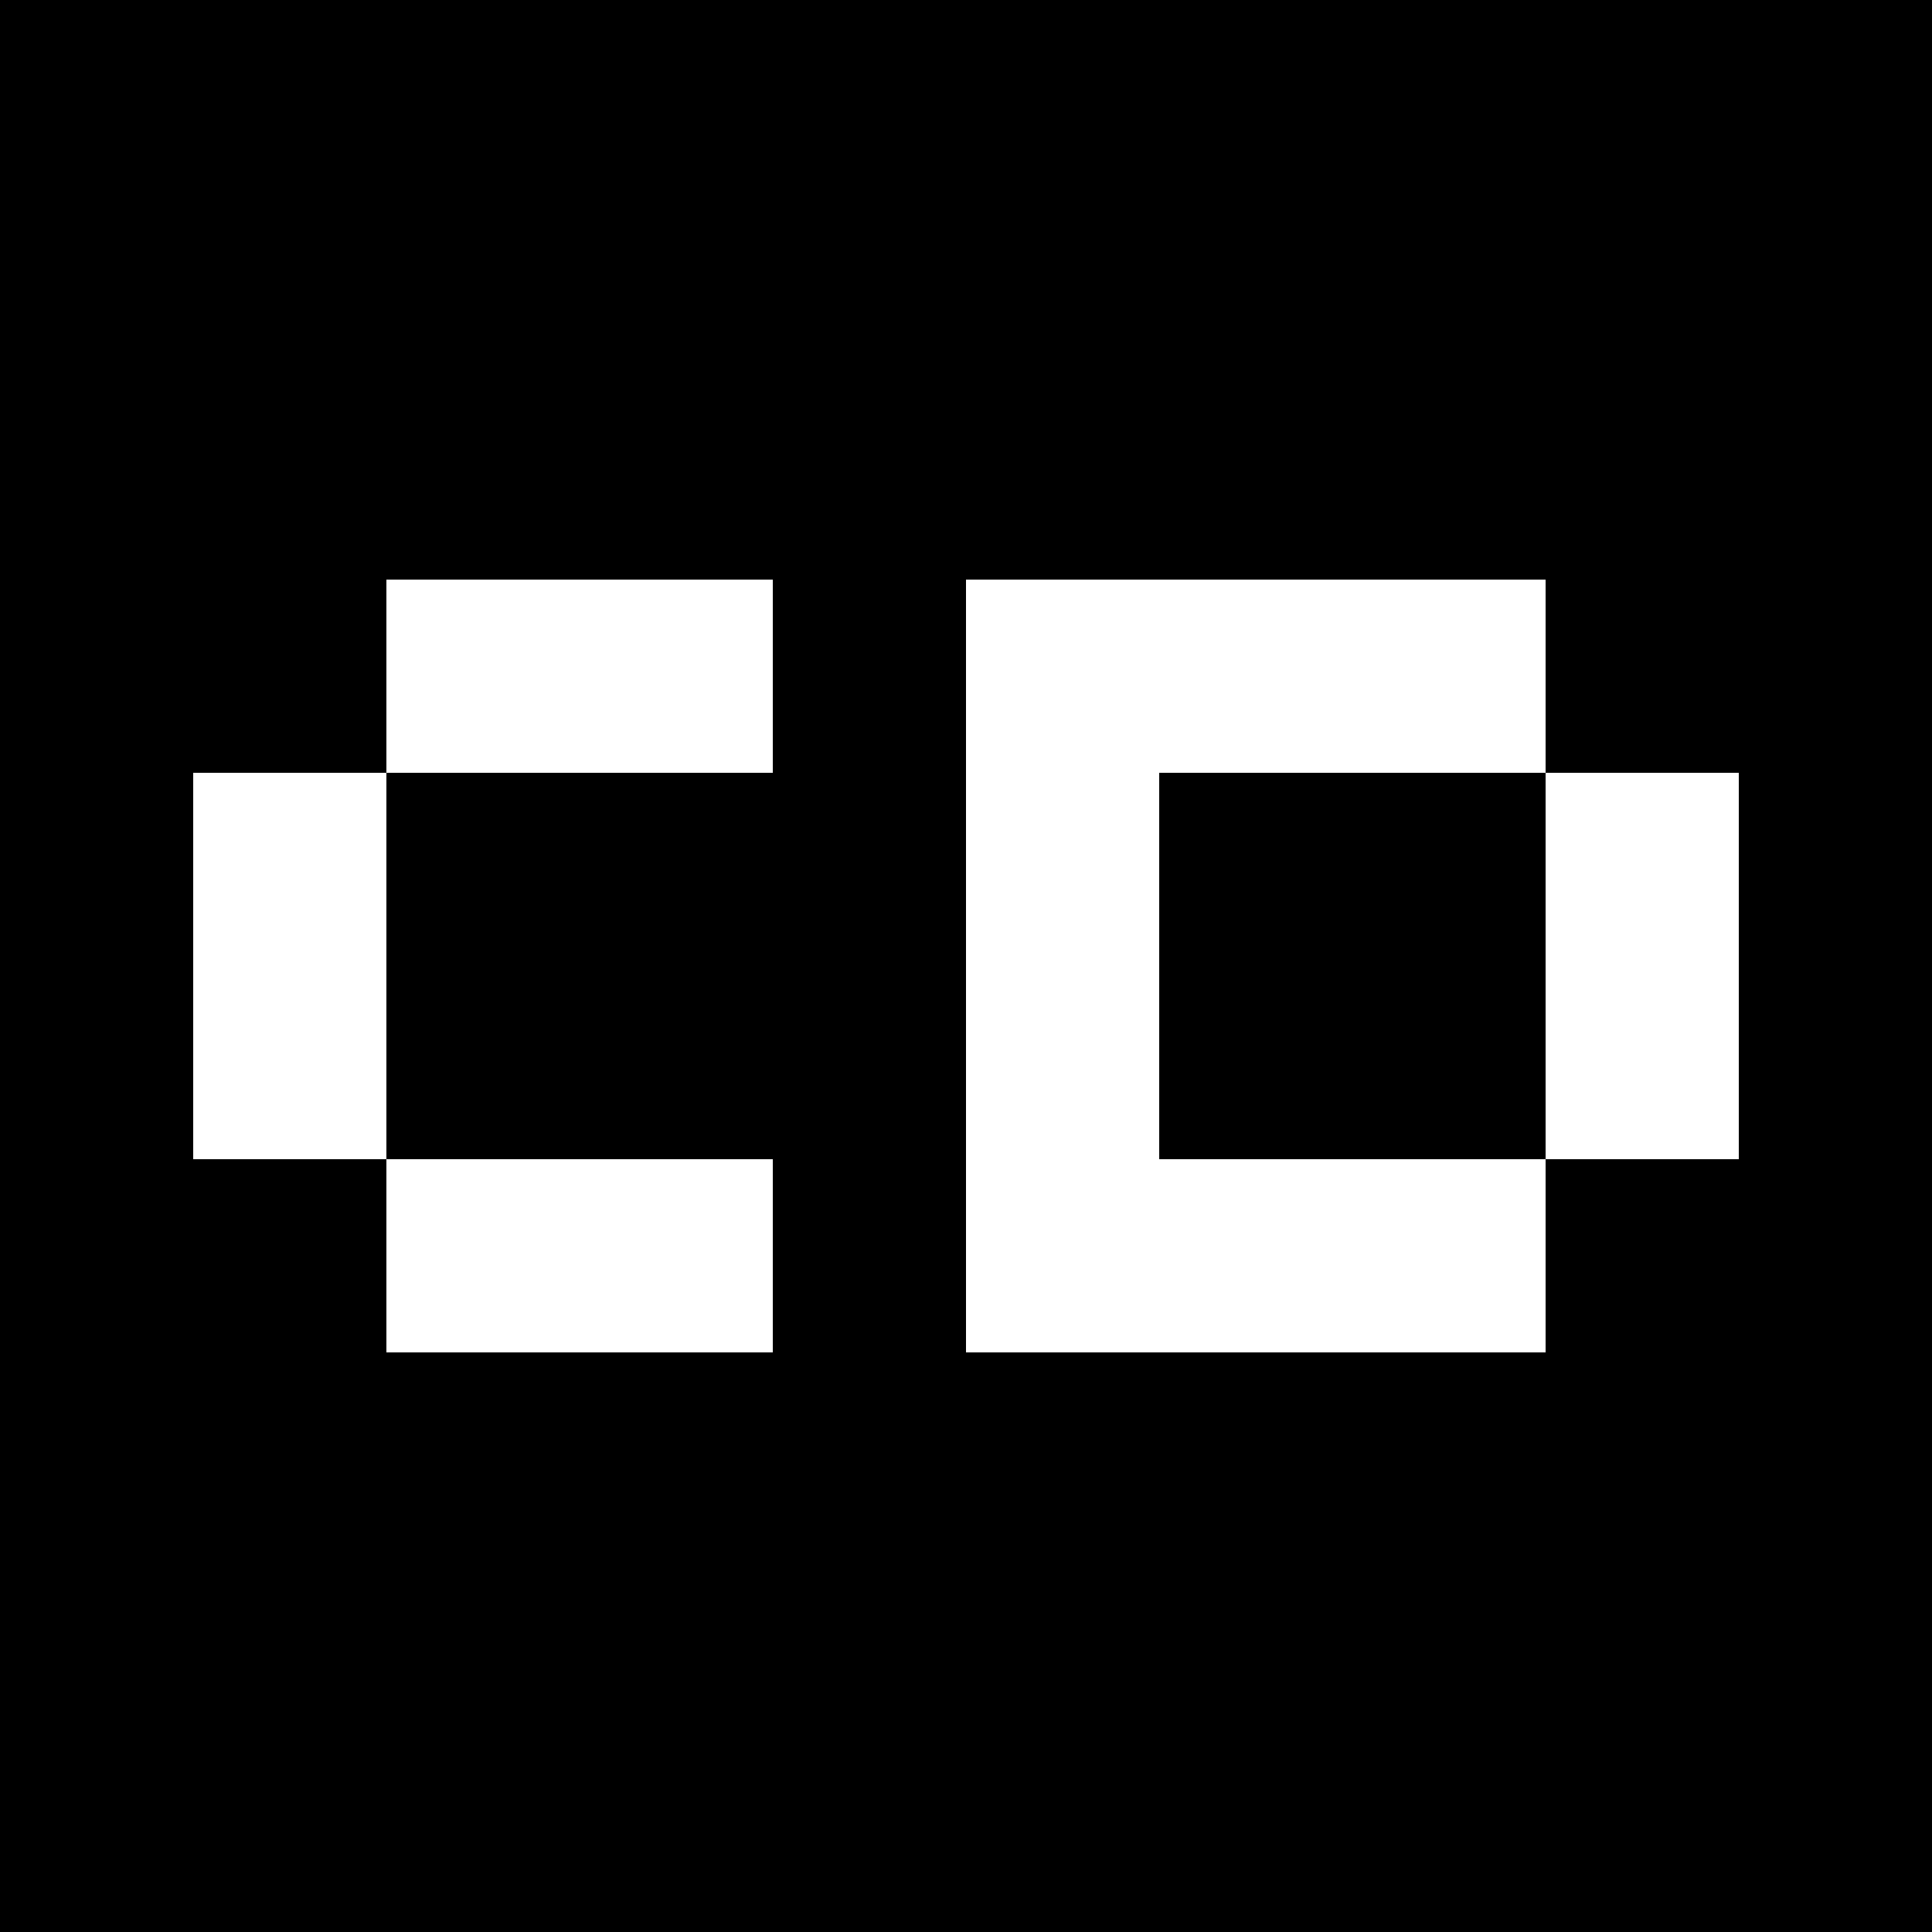
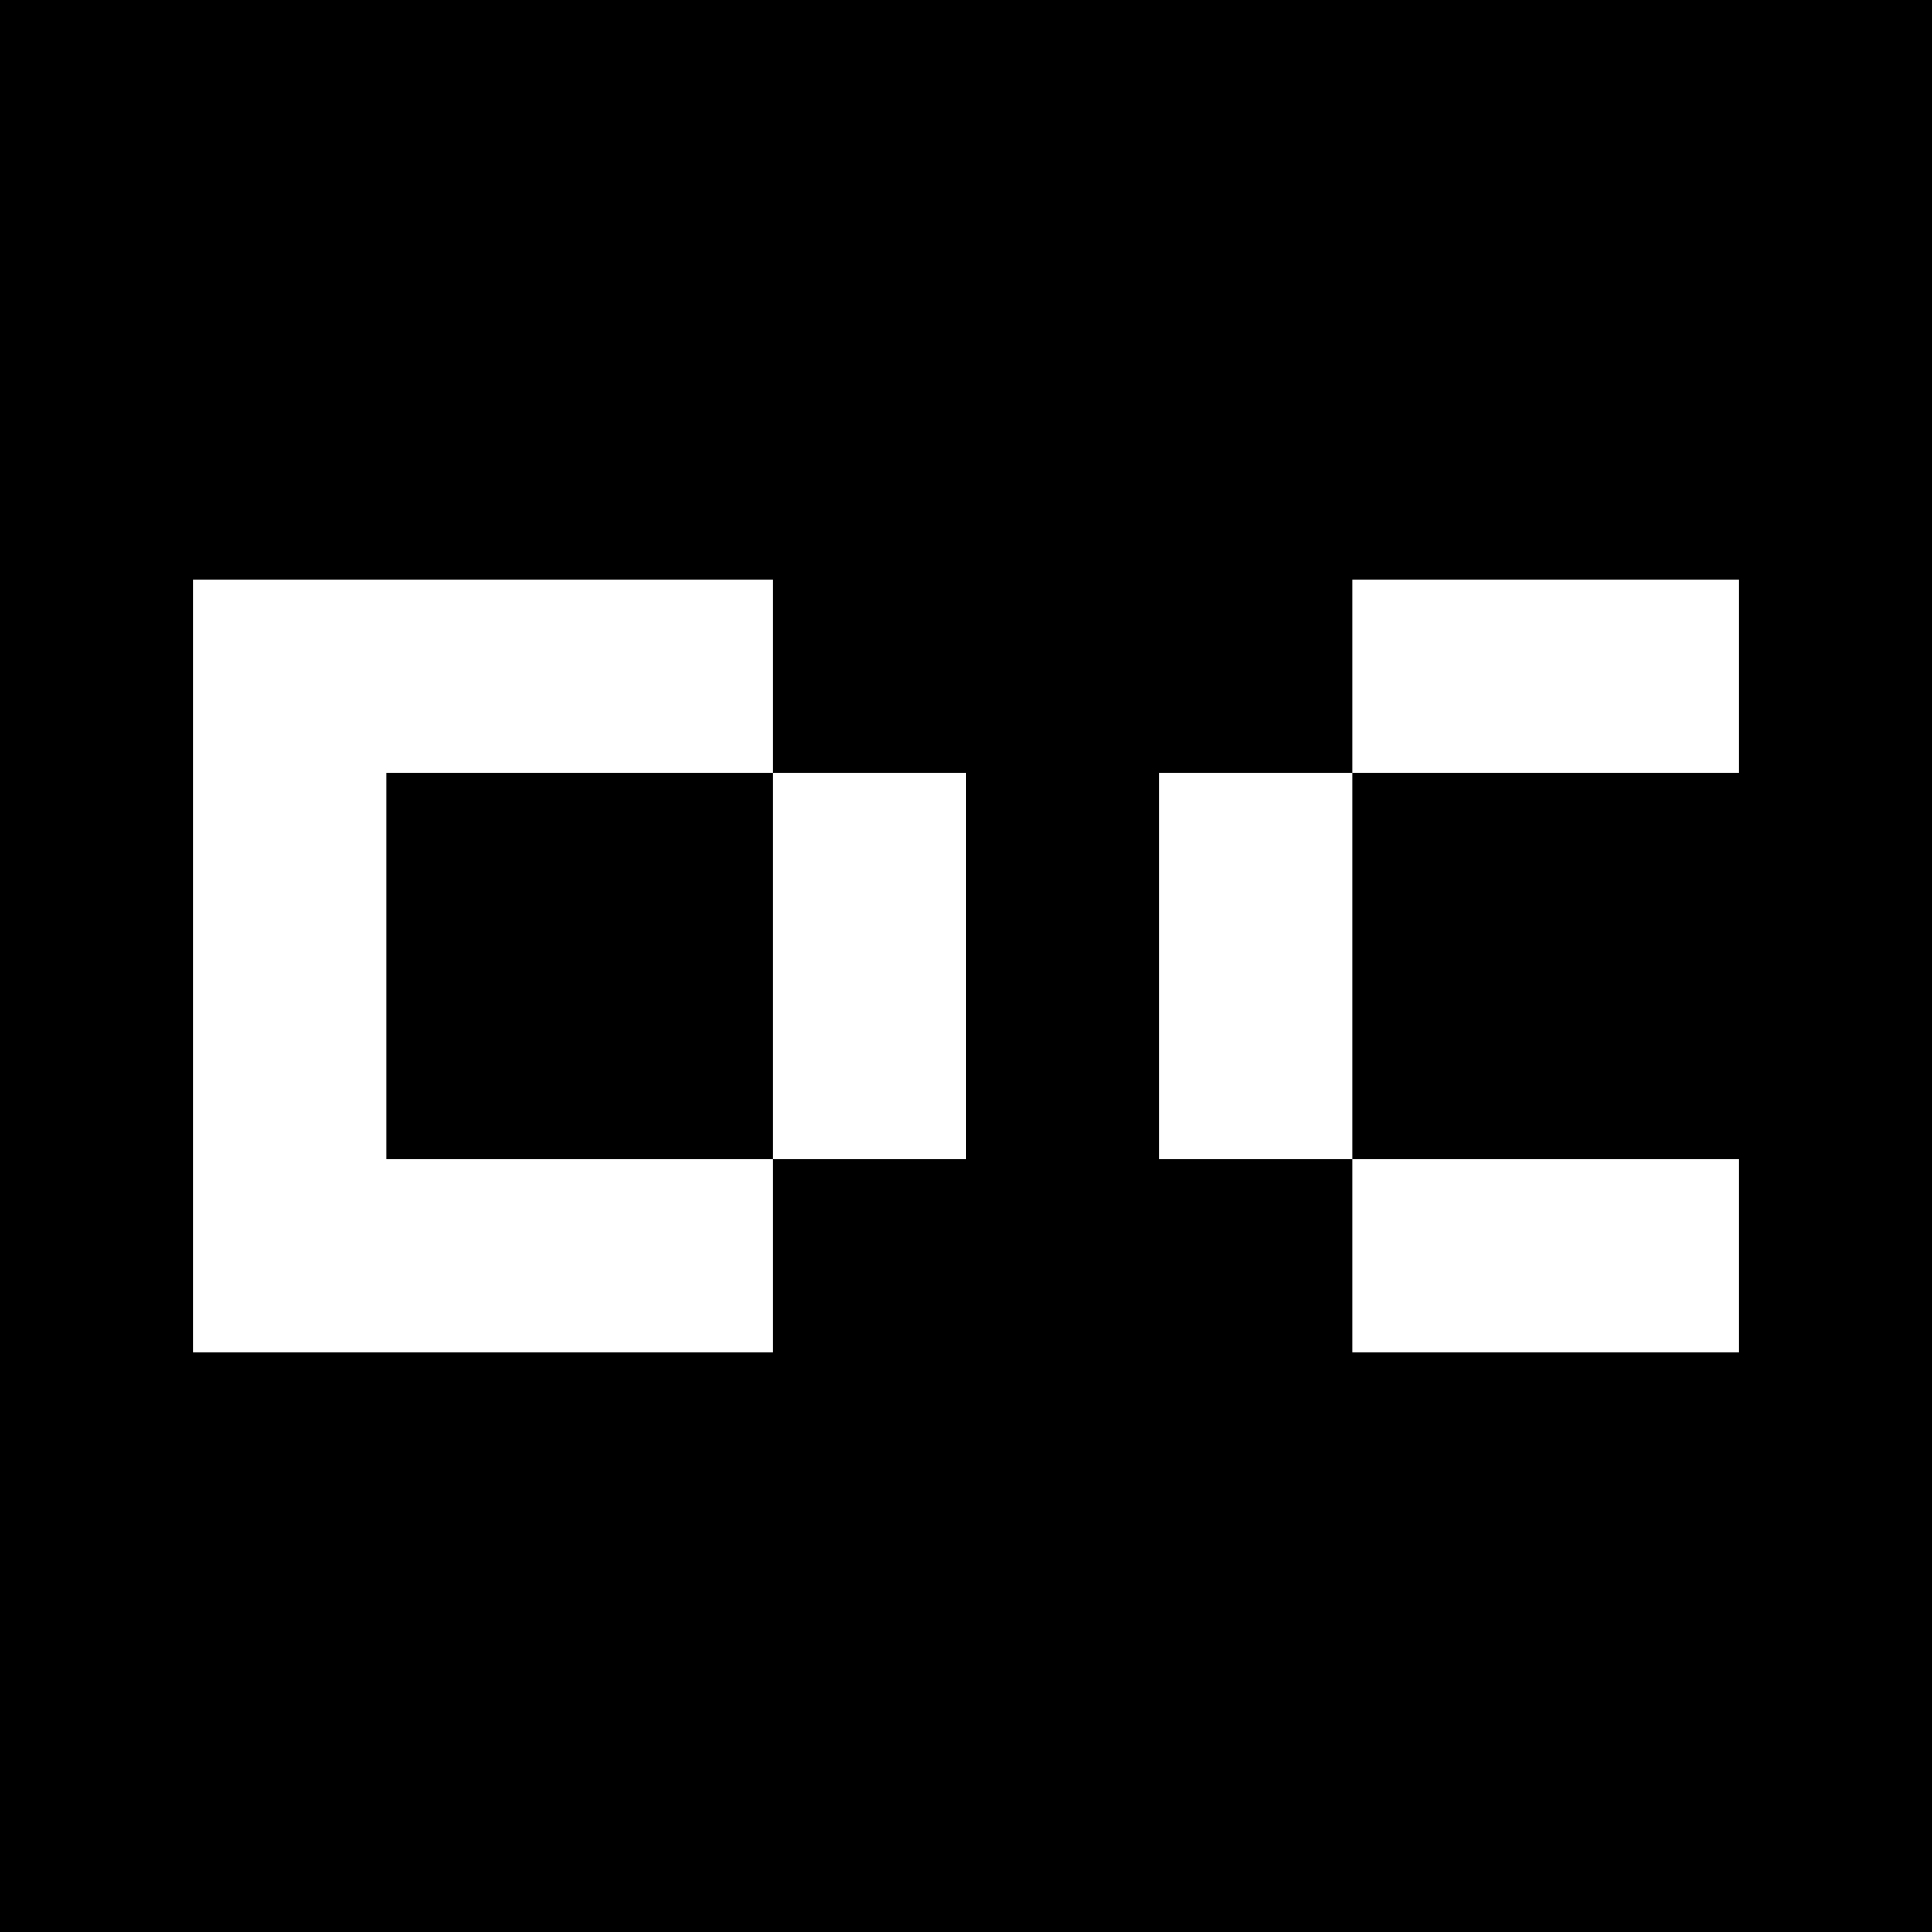
<svg xmlns="http://www.w3.org/2000/svg" fill="none" viewBox="0 0 640 640">
  <path fill="#000" d="M0 0h640v640H0z" />
-   <path fill="#fff" d="M256 448H128v-64h128v64ZM512 256H384v128h128v64H320V192h192v64ZM128 384H64V256h64v128ZM576 384h-64V256h64v128ZM256 256H128v-64h128v64Z" />
+   <g transform="translate(64 192)">
+     <path fill="#fff" d="M0 0H192V64H0ZM384 0H512V64H384ZM0 64H64V128H0ZM192 64H256V128H192ZM320 64H384V128H320ZM0 128H64V192H0ZM192 128H256V192H192ZM320 128H384V192H320ZM0 192H192V256H0ZM384 192H512V256H384Z" />
+   </g>
</svg>
